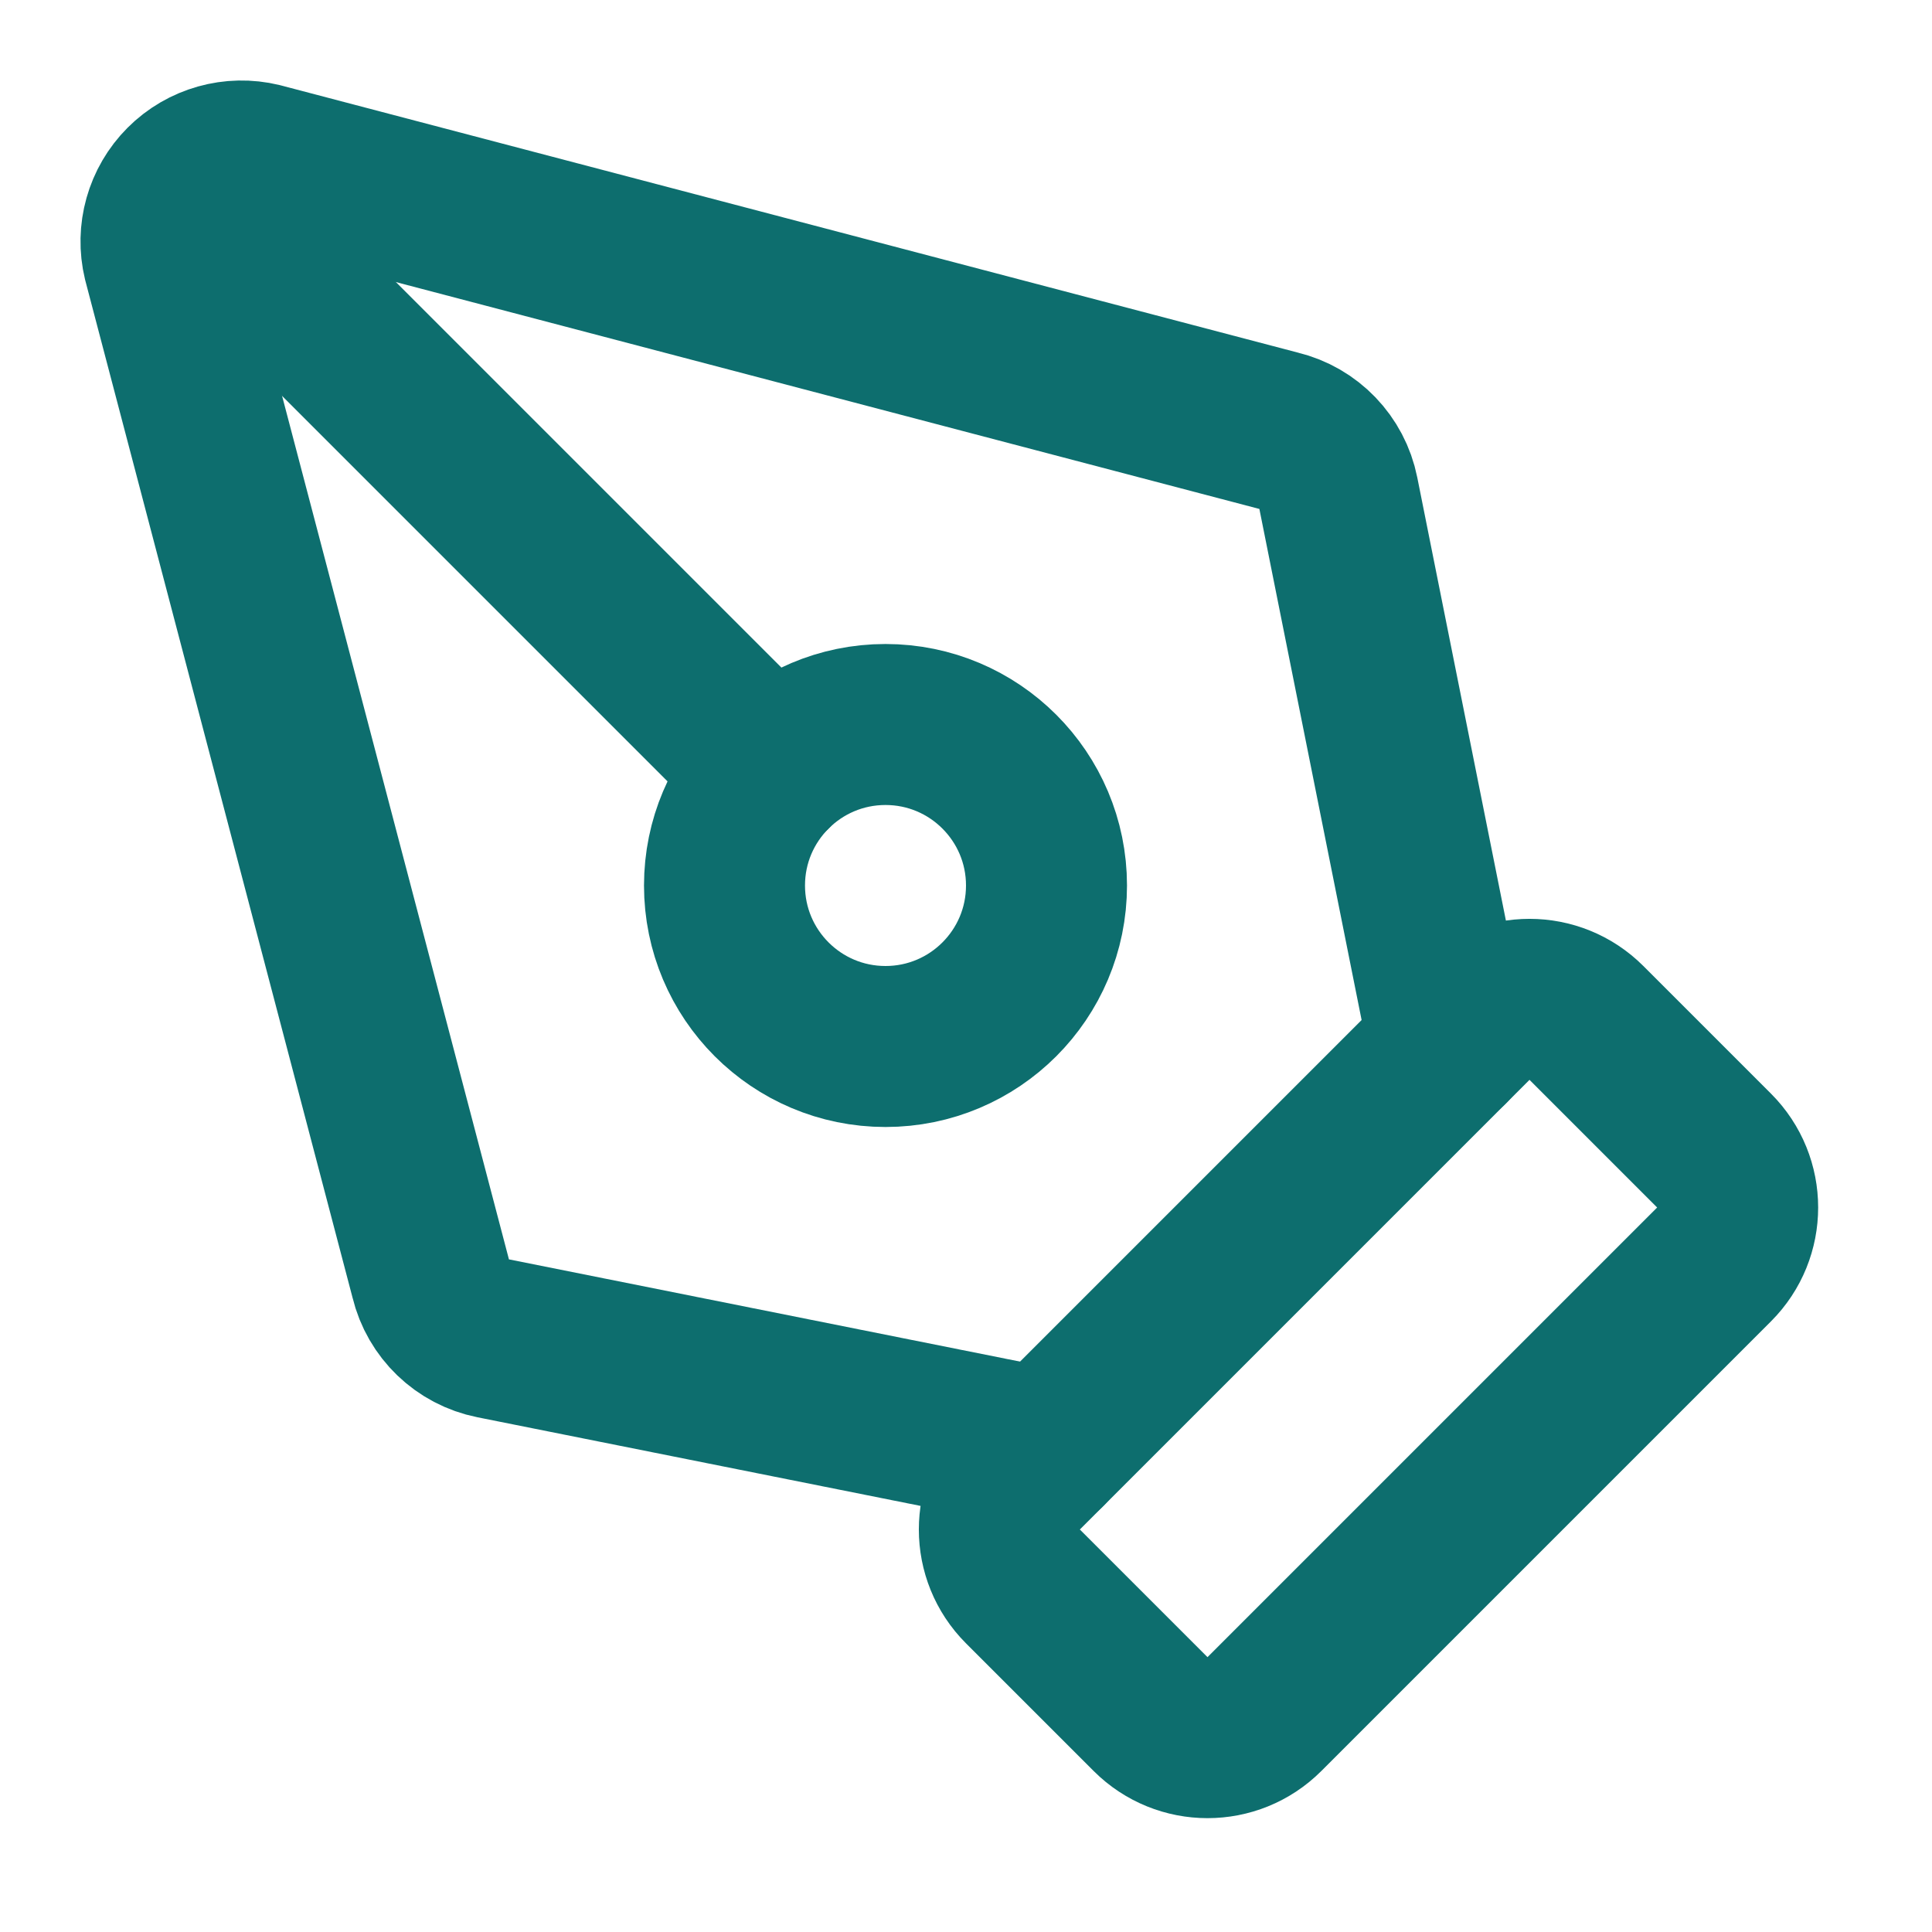
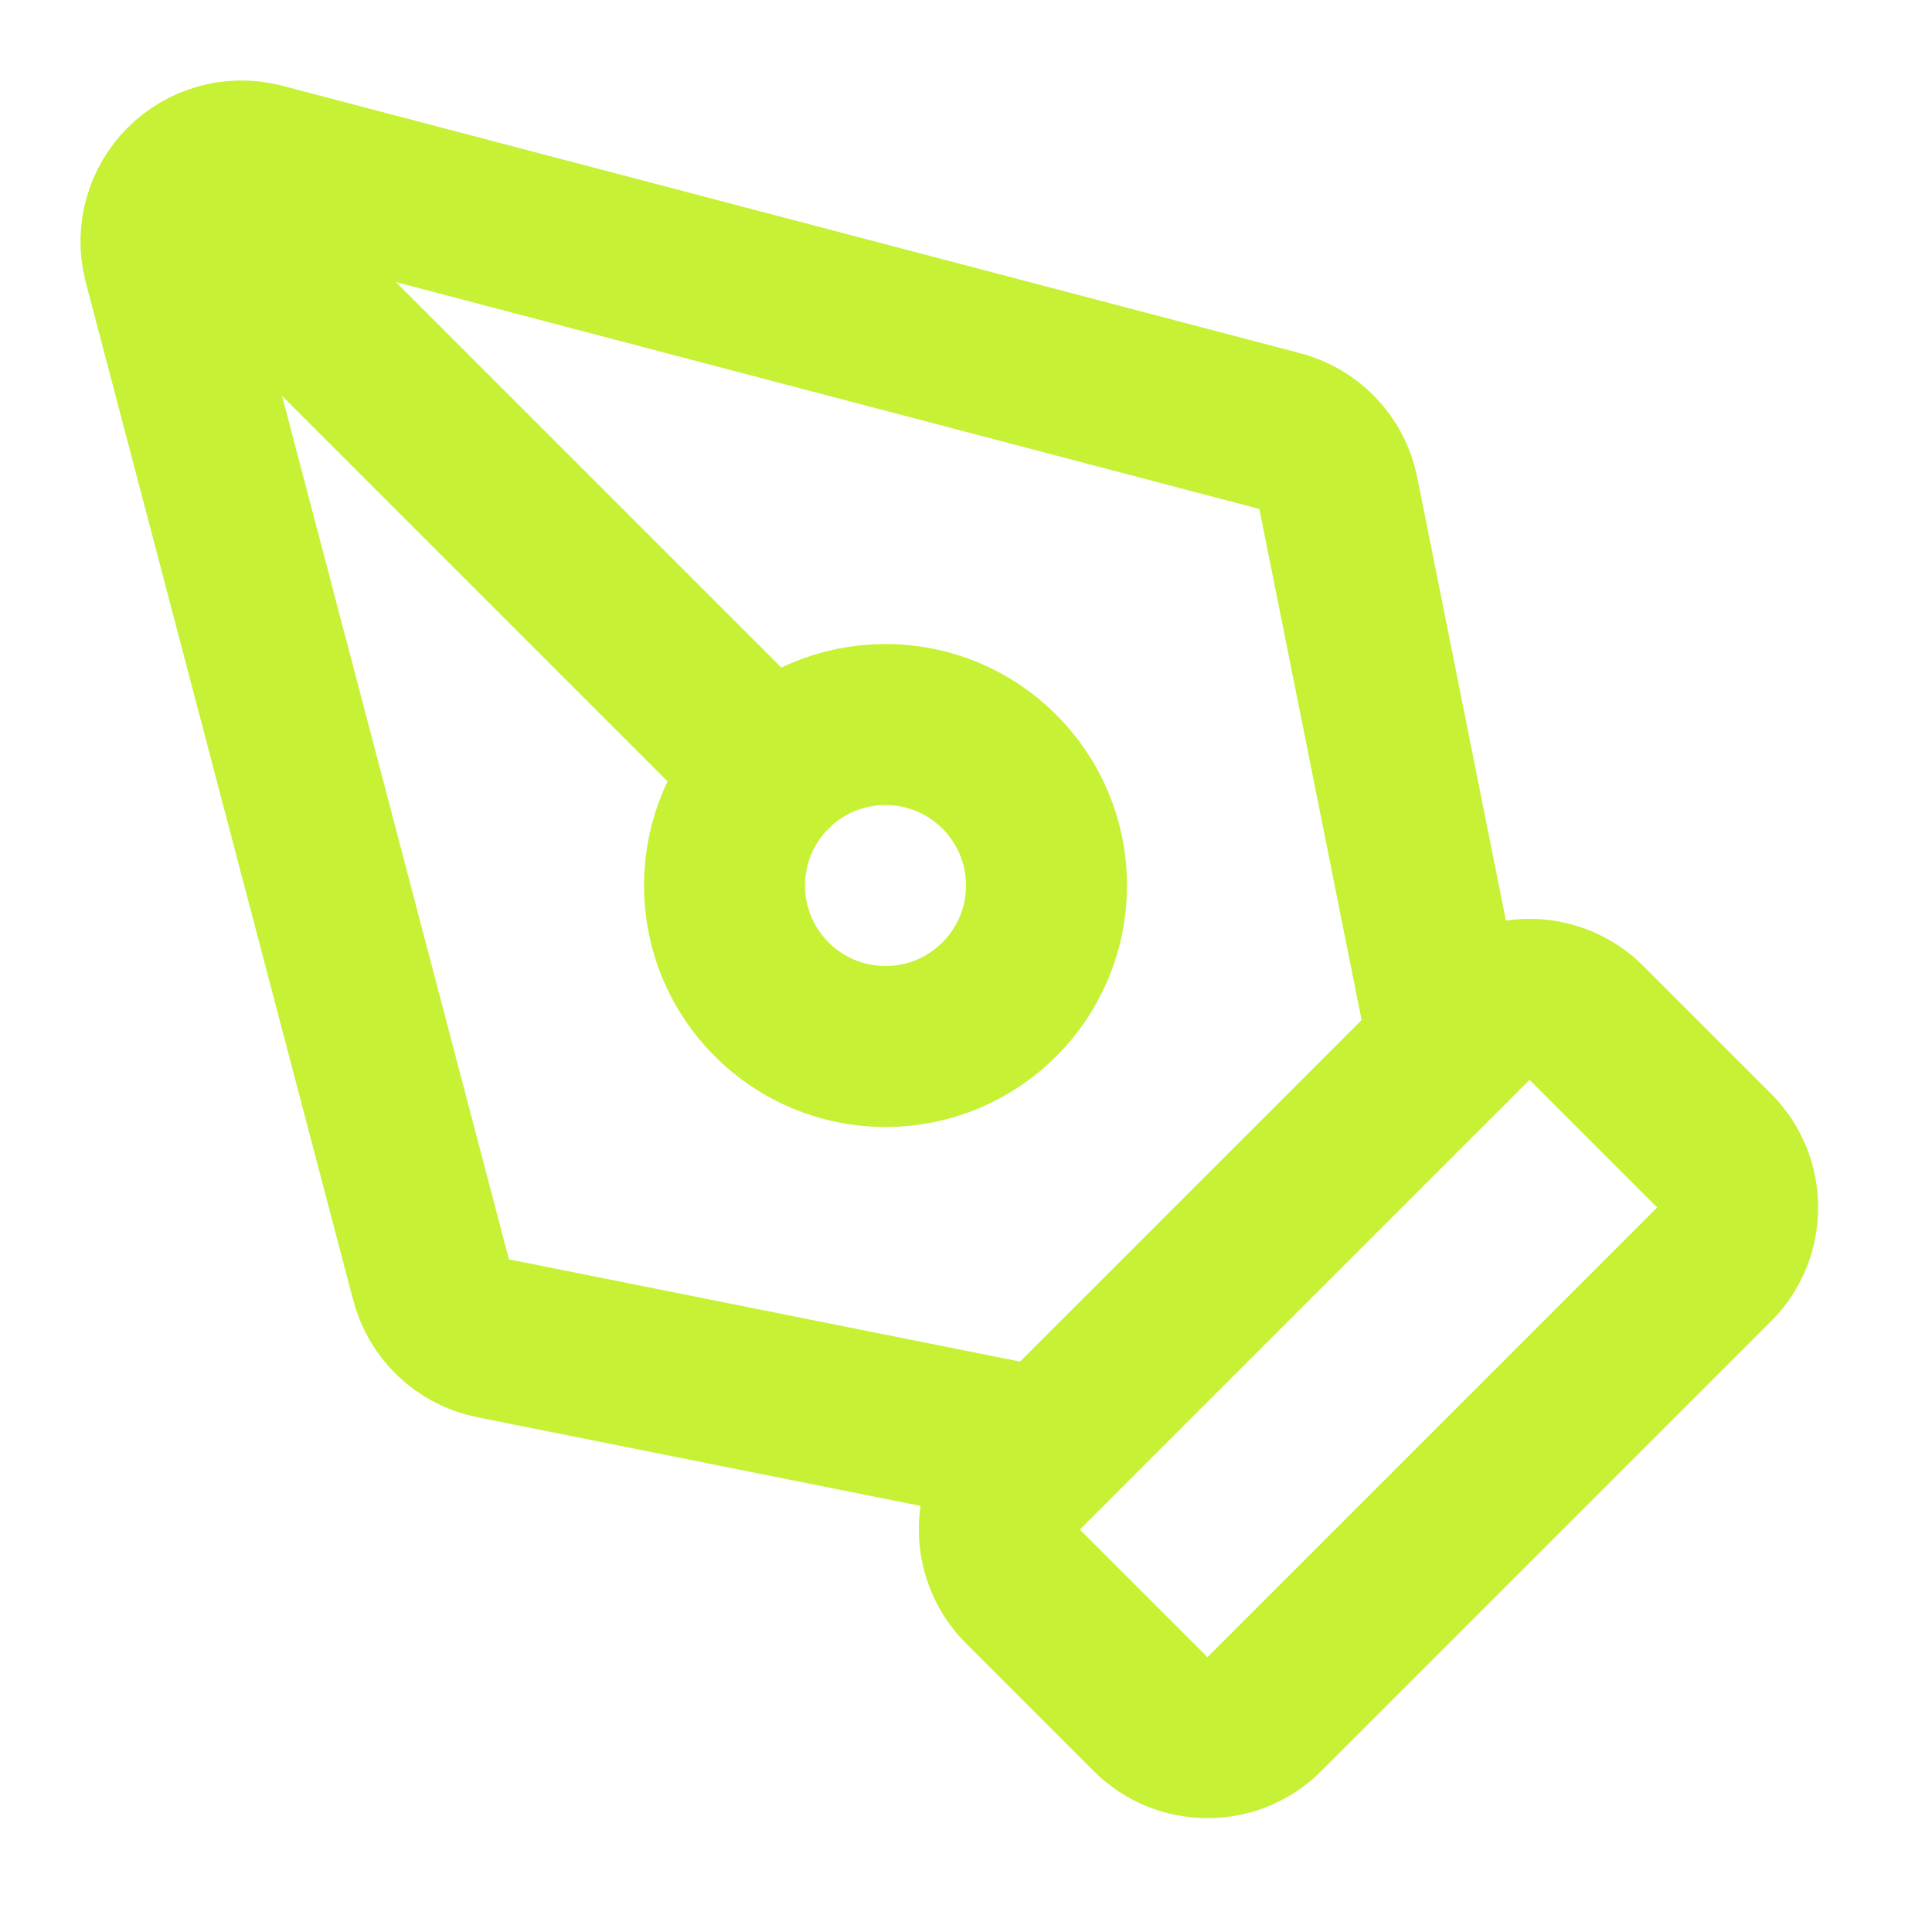
- <svg xmlns="http://www.w3.org/2000/svg" width="24" height="24" viewBox="0 0 24 24" fill="none" stroke="#0D6E6E" stroke-width="2" stroke-linecap="round" stroke-linejoin="round">
+ <svg xmlns="http://www.w3.org/2000/svg" width="24" height="24" viewBox="0 0 24 24" fill="none" stroke="#C6F135" stroke-width="2" stroke-linecap="round" stroke-linejoin="round">
  <path d="M15.707 21.293a1 1 0 0 1-1.414 0l-1.586-1.586a1 1 0 0 1 0-1.414l5.586-5.586a1 1 0 0 1 1.414 0l1.586 1.586a1 1 0 0 1 0 1.414z" />
  <path d="m18 13-1.375-6.874a1 1 0 0 0-.746-.776L3.235 2.028a1 1 0 0 0-1.207 1.207L5.35 15.879a1 1 0 0 0 .776.746L13 18" />
  <path d="m2.3 2.3 7.286 7.286" />
  <circle cx="11" cy="11" r="2" />
</svg>
